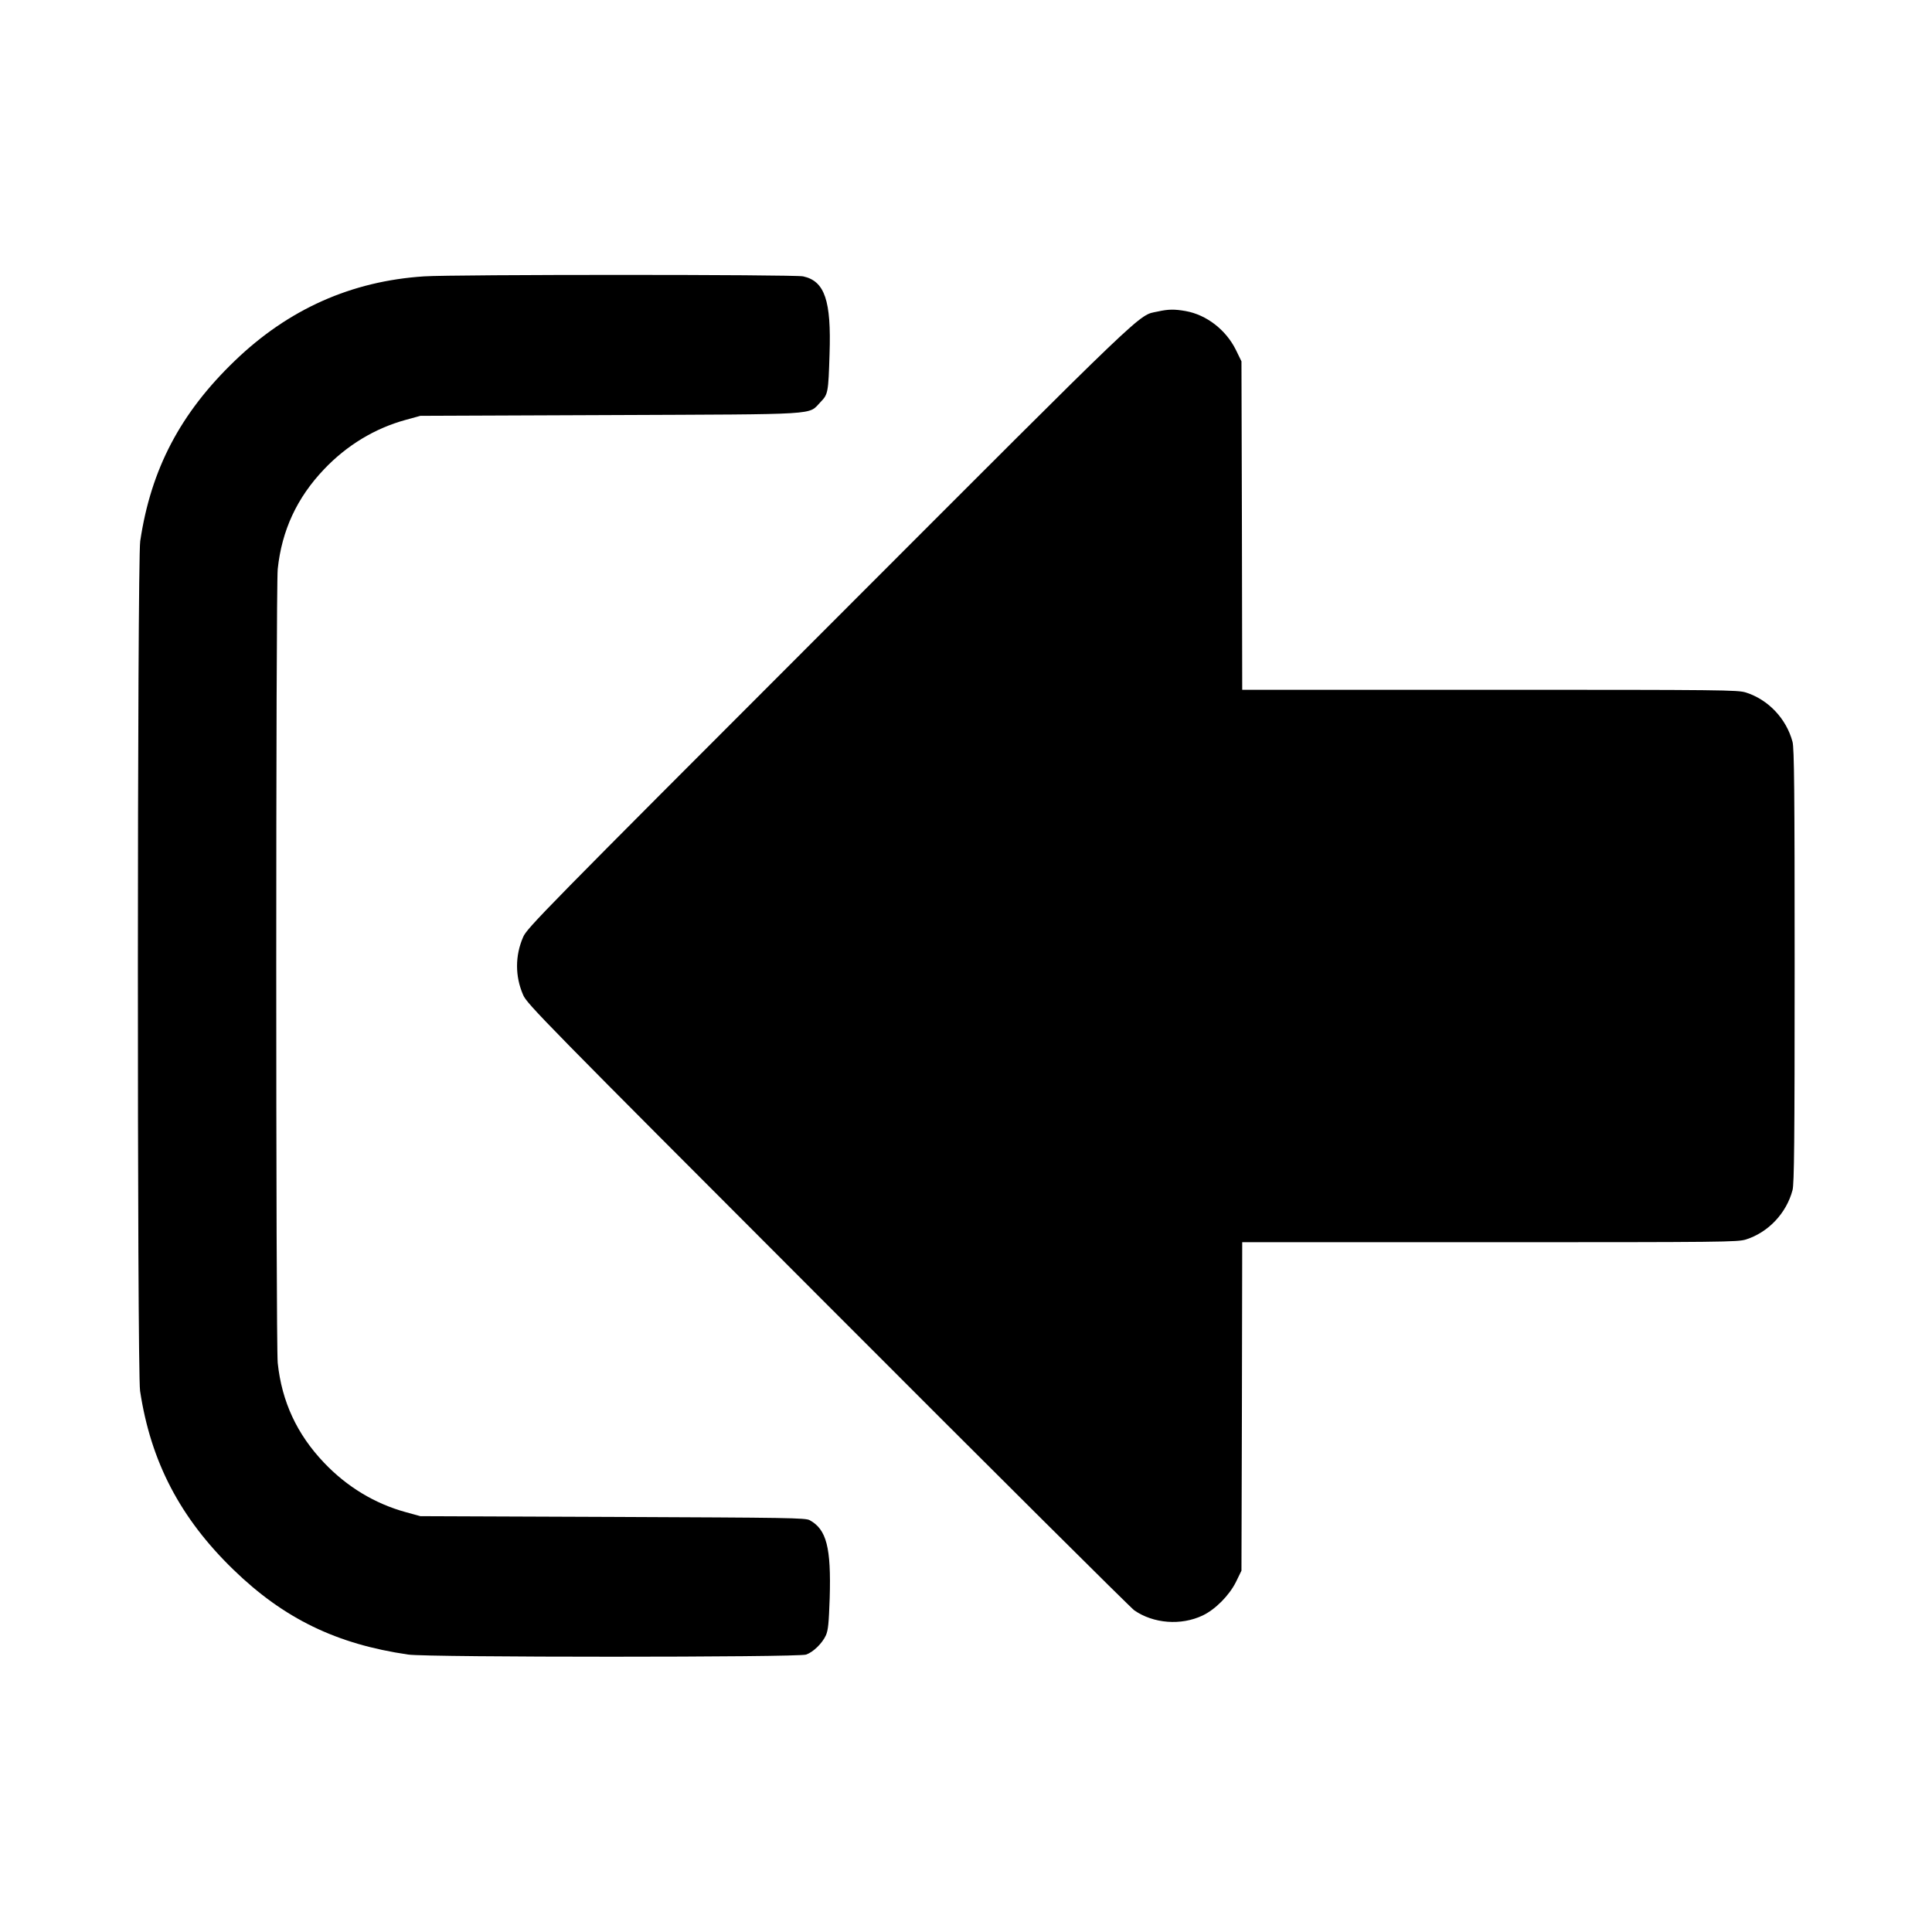
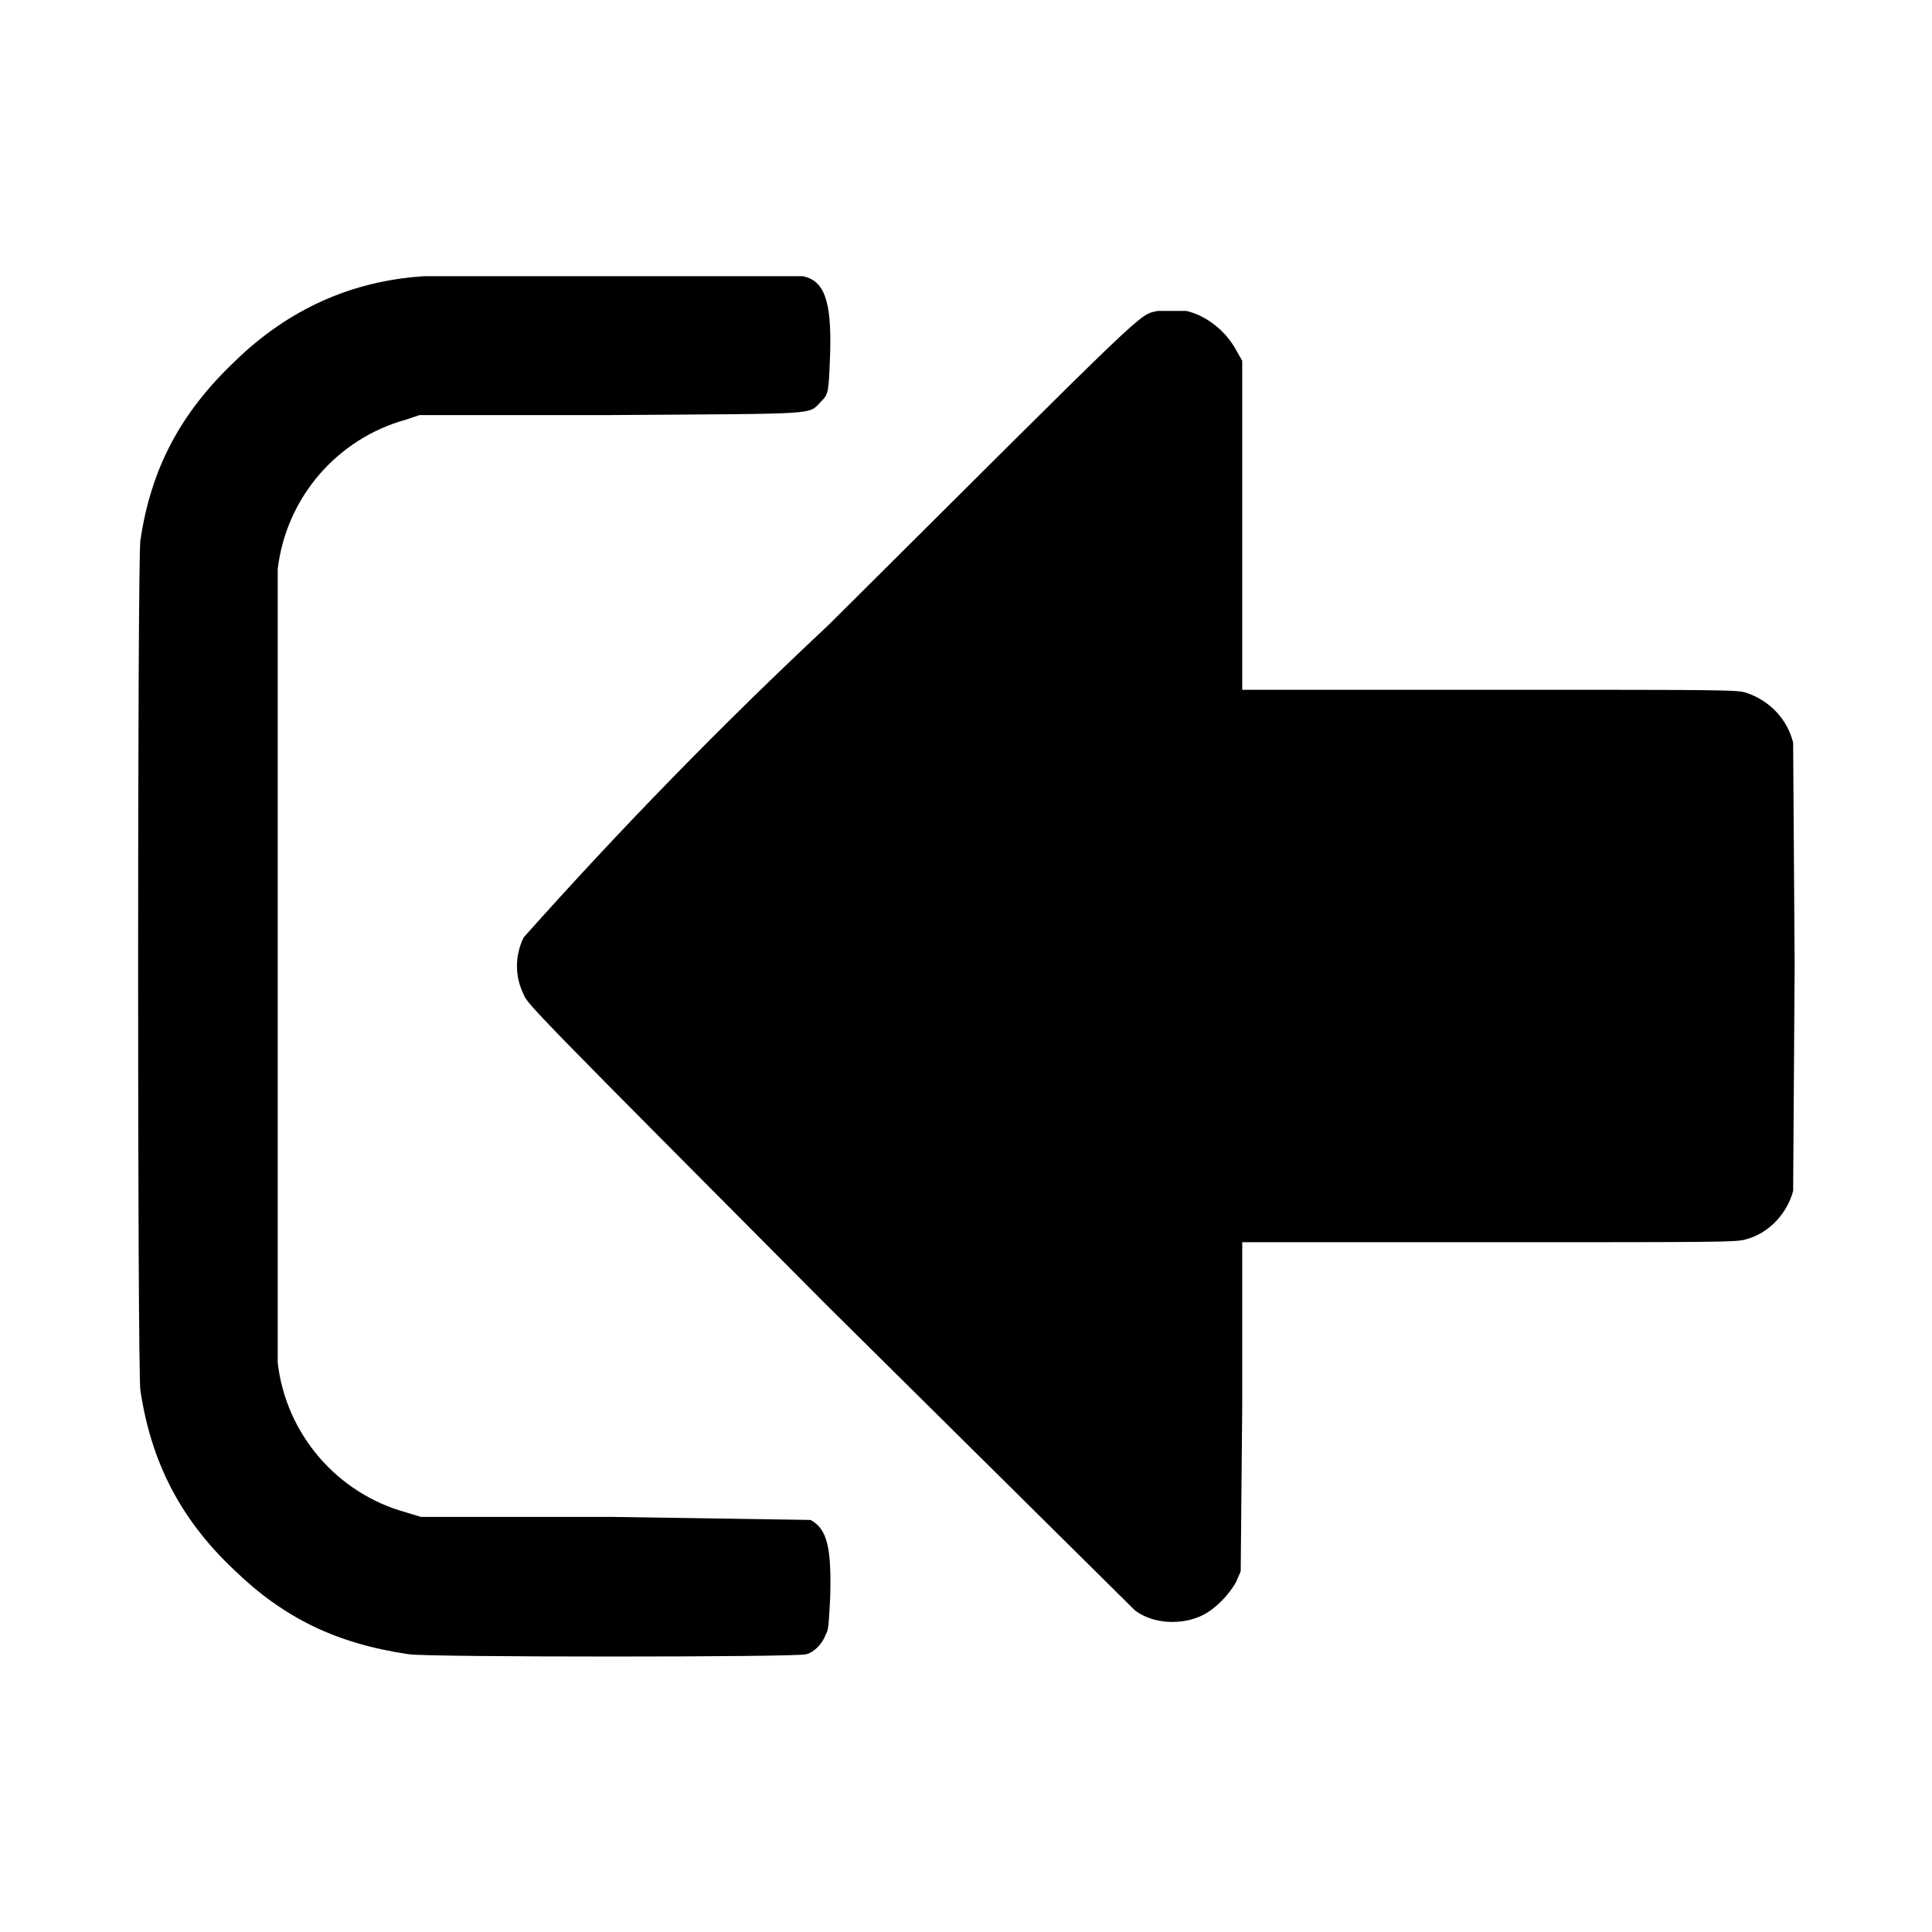
- <svg xmlns="http://www.w3.org/2000/svg" version="1.0" width="1280pt" height="1280pt" viewBox="0 0 1280 1280" preserveAspectRatio="xMidYMid meet">
-   <g transform="translate(0,1280) scale(0.1,-0.1)" fill="#000000" stroke="none">
-     <path d="M2810 10969 c-481 -31 -899 -217 -1254 -559 -361 -347 -556 -718 -627 -1195 -20 -133 -21 -5496 -1 -5630 71 -470 266 -843 619 -1185 334 -324 683 -493 1158 -562 131 -19 2583 -19 2636 0 48 17 107 75 131 128 15 35 19 78 25 247 10 334 -21 454 -132 515 -27 16 -141 17 -1305 22 l-1275 5 -98 27 c-204 56 -389 168 -540 327 -180 189 -280 405 -307 661 -13 130 -13 5130 0 5260 27 256 127 472 307 661 151 159 336 271 540 327 l98 27 1255 5 c1419 6 1311 -1 1396 86 50 52 52 61 60 319 12 354 -32 483 -175 514 -60 13 -2317 13 -2511 0z" />
-     <path d="M7670 10736 c-133 -29 -24 75 -2176 -2079 -1902 -1903 -2002 -2005 -2028 -2065 -54 -124 -54 -260 0 -384 26 -60 126 -162 2018 -2056 1095 -1097 2009 -2006 2031 -2021 127 -88 310 -102 453 -34 84 40 175 132 220 221 l37 76 3 1088 2 1088 1639 0 c1558 0 1642 1 1698 18 148 47 268 173 309 327 11 41 14 318 14 1485 0 1167 -3 1444 -14 1485 -41 154 -161 280 -309 327 -56 17 -140 18 -1698 18 l-1639 0 -2 1088 -3 1088 -37 76 c-66 133 -194 232 -332 257 -73 13 -115 13 -186 -3z" />
-   </g>
+ <svg xmlns="http://www.w3.org/2000/svg" version="1.0" width="1706.7" height="1706.7" viewBox="0 0 1280 1280">
+   <path d="M281 183c-48 3-90 22-125 56-37 35-56 72-63 119-2 14-2 550 0 563 7 47 26 85 62 119 33 32 68 49 116 56 13 2 258 2 263 0 5-1 11-7 13-13 2-3 2-7 3-24 1-34-2-46-13-52l-131-2H279l-10-3a117 117 0 0 1-85-99V377a117 117 0 0 1 85-99l9-3h126c142-1 131 0 140-9 5-5 5-6 6-32 1-35-4-48-18-51H281z" />
+   <path d="M767 206c-13 3-2-7-218 208a3178 3178 0 0 0-202 207c-6 12-6 26 0 38 2 6 12 16 201 206l204 202c12 9 31 10 45 3 8-4 17-13 22-22l3-7 1-109V823h164c156 0 164 0 170-2 15-4 27-17 31-32l1-149-1-148c-4-16-16-28-31-33-6-2-14-2-170-2H823V239l-4-7c-7-13-20-23-33-26h-19z" />
</svg>
